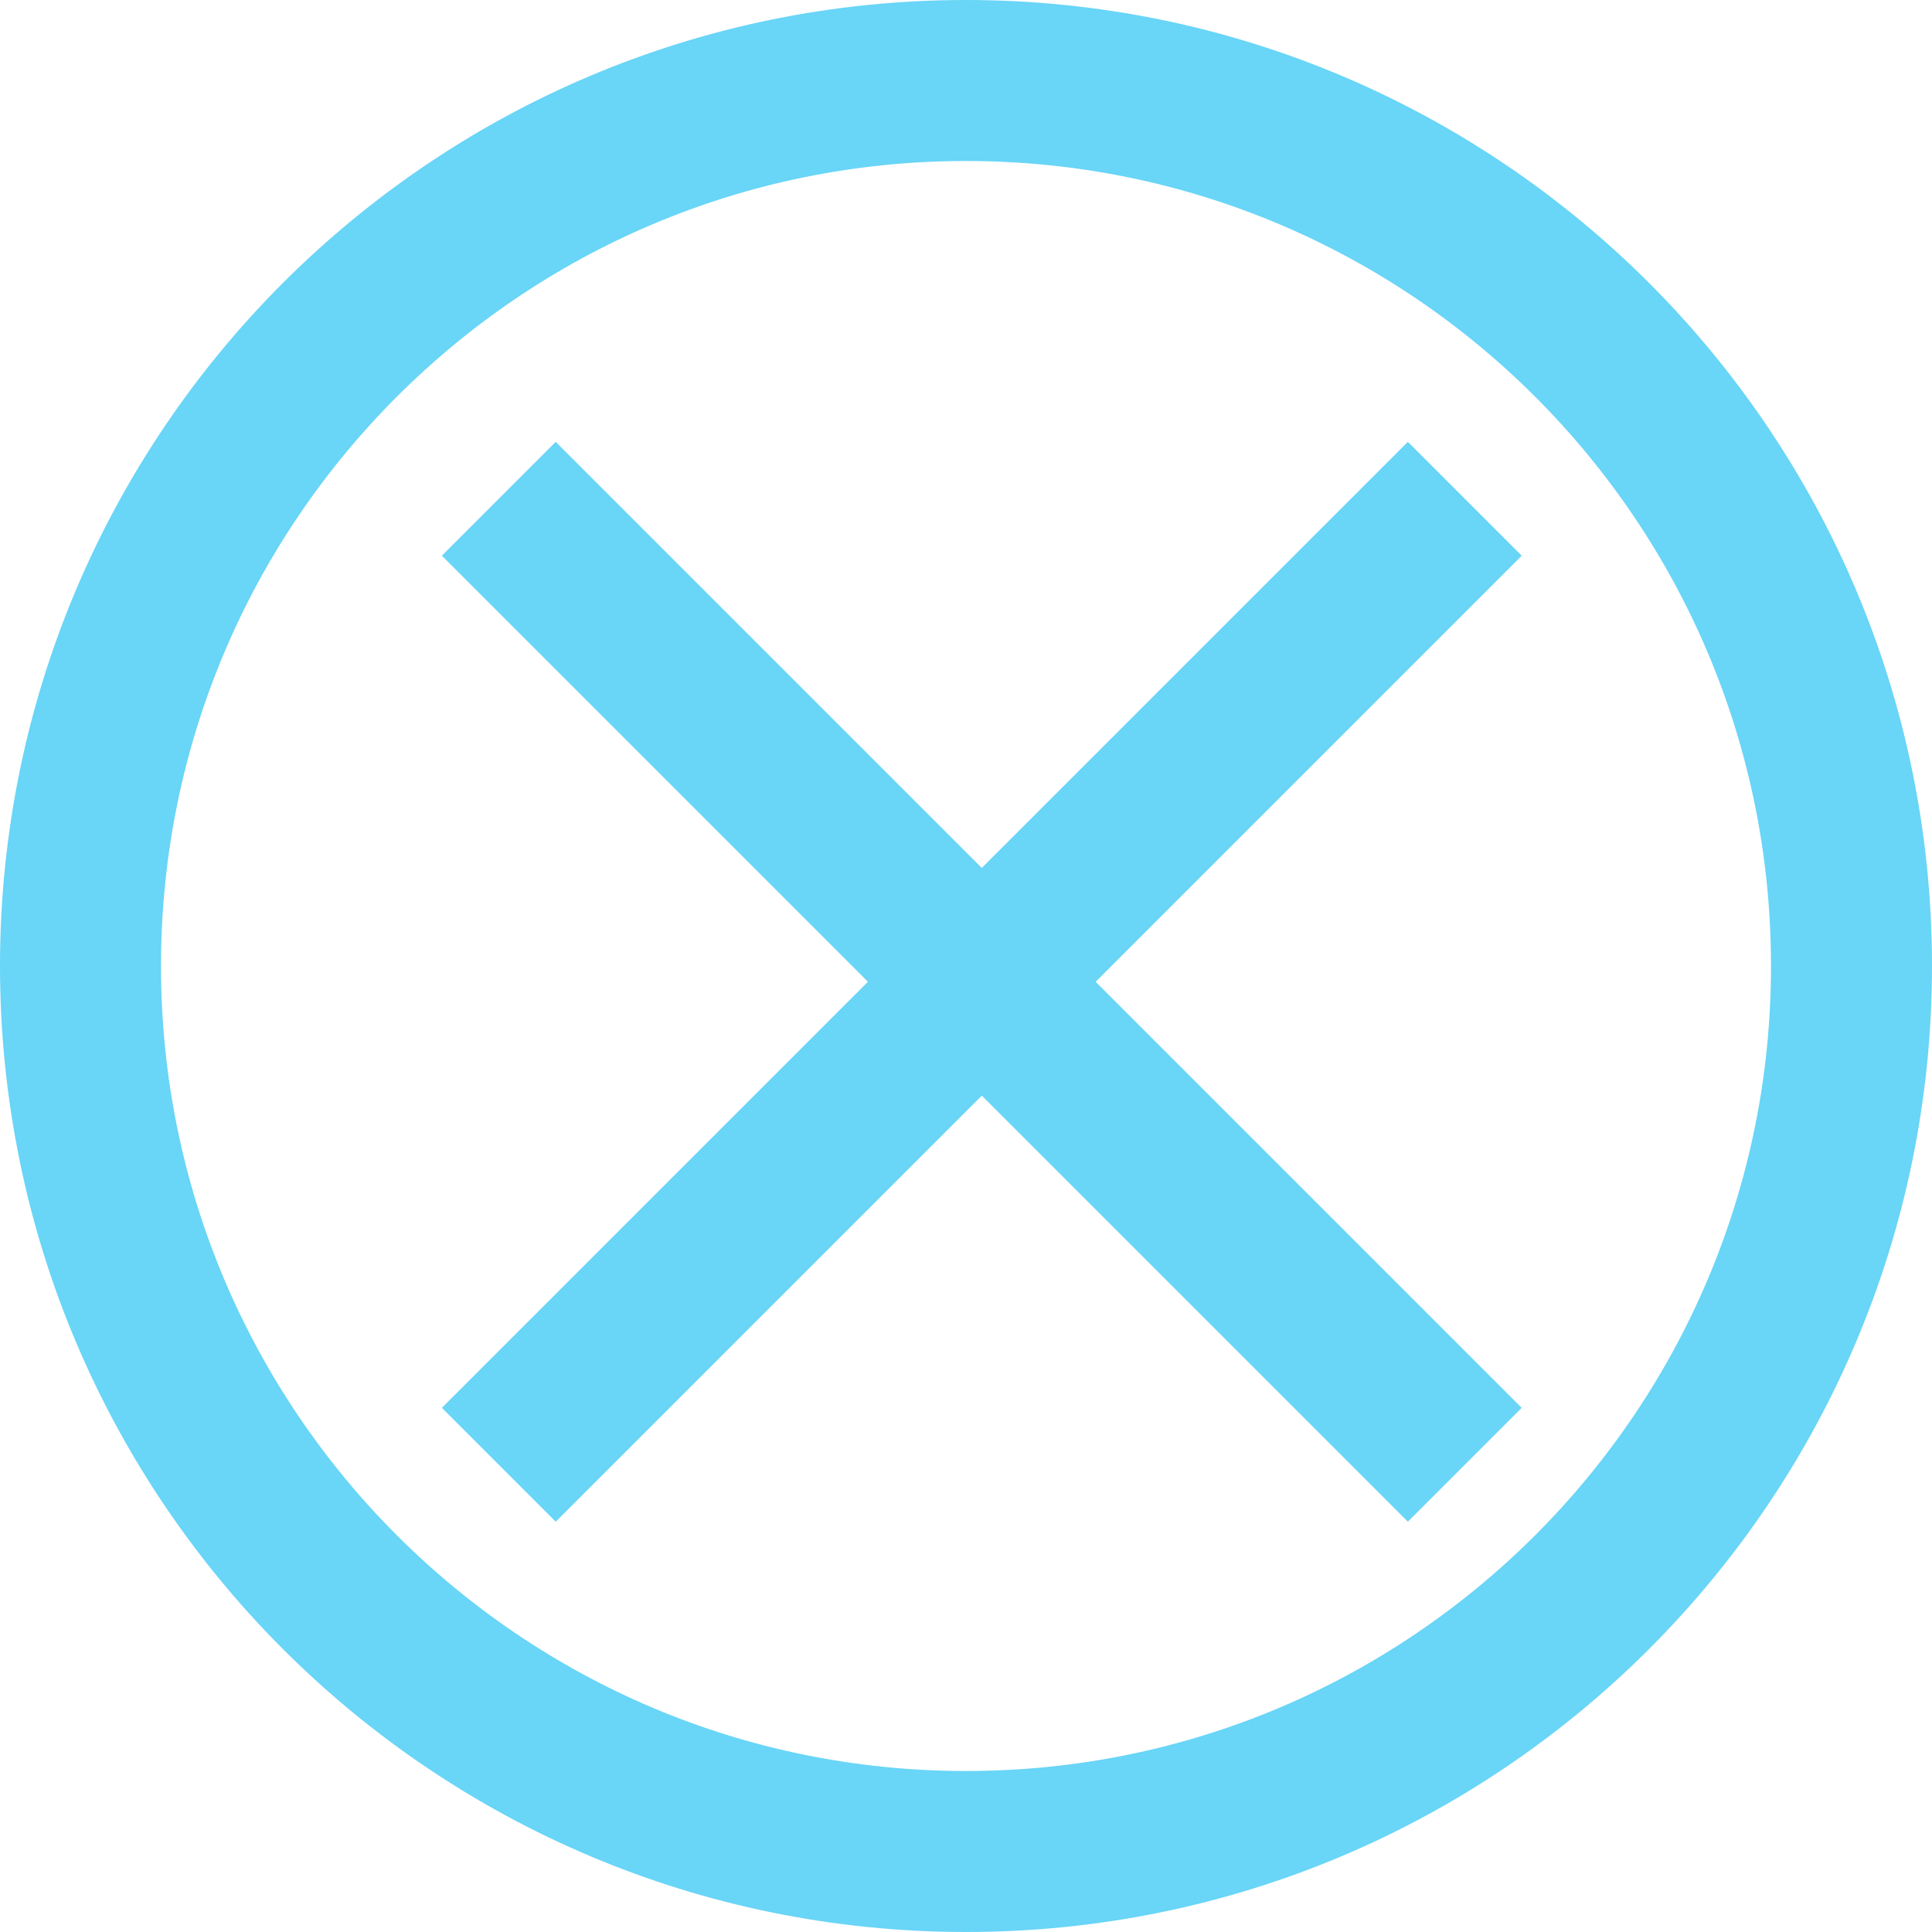
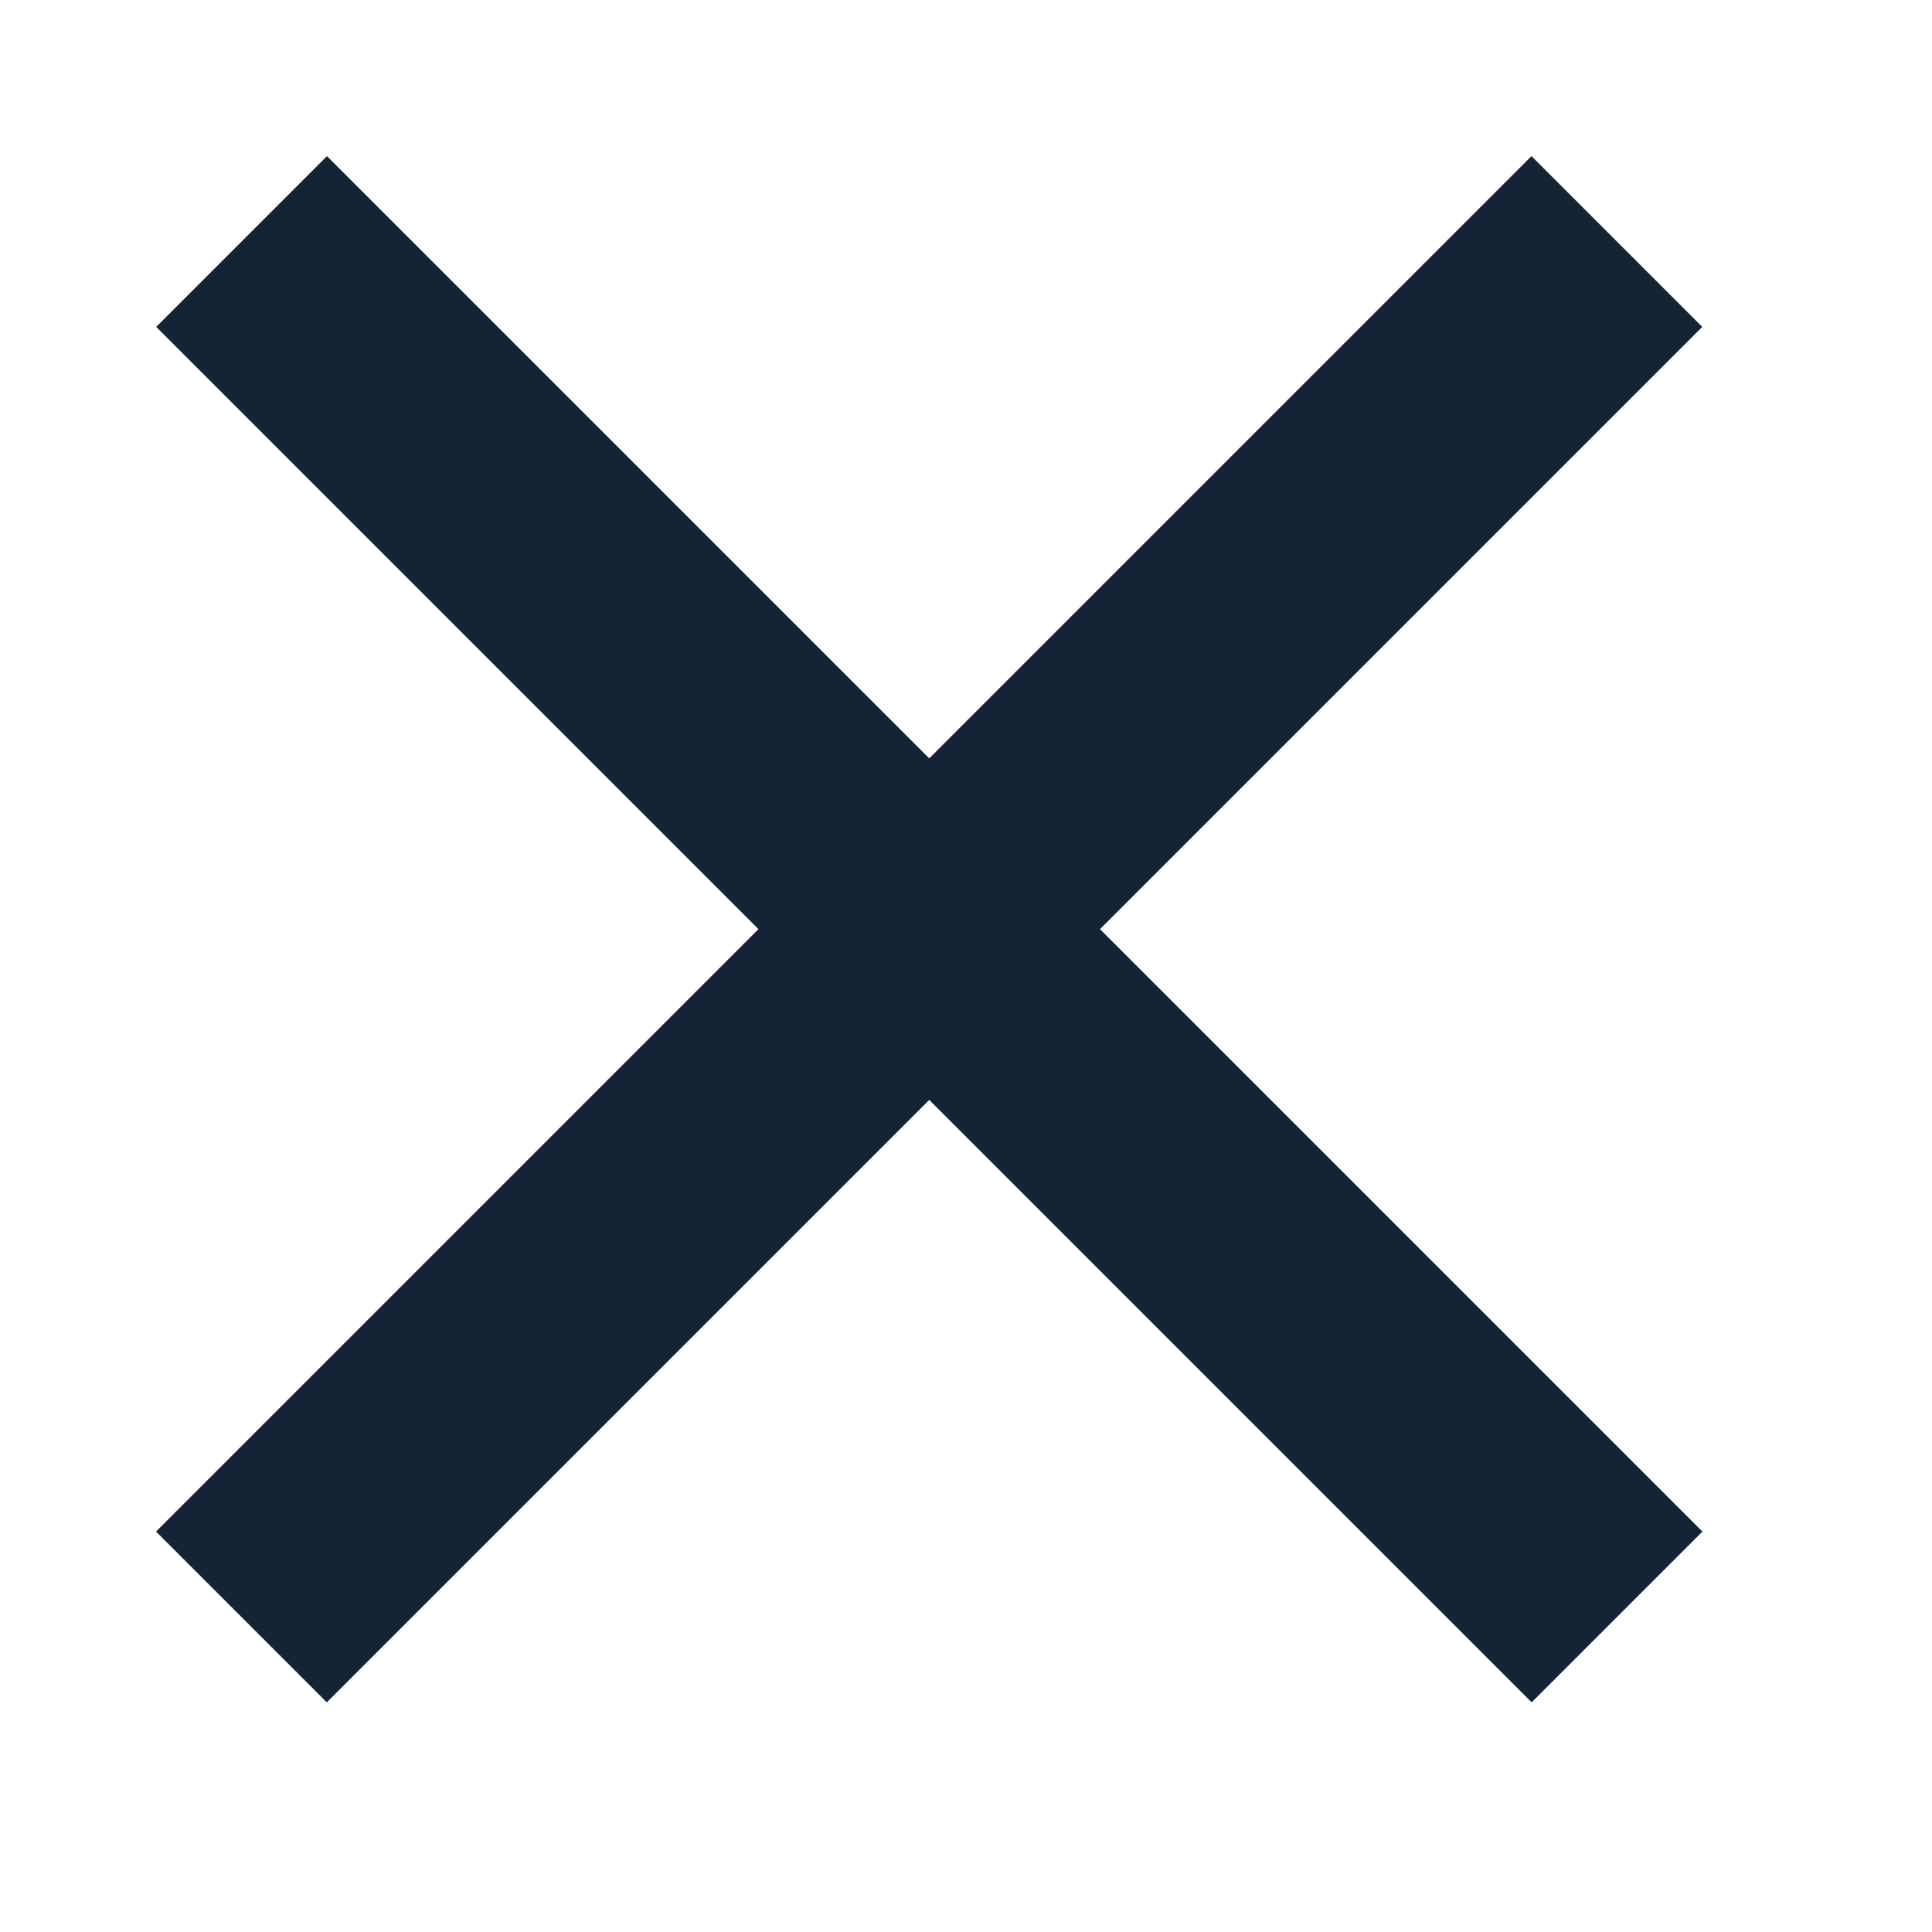
- <svg xmlns="http://www.w3.org/2000/svg" viewBox="1431 1632 12 12">
+ <svg xmlns="http://www.w3.org/2000/svg" viewBox="11753 1654 16 16">
  <defs>
-     <style>.a,.b,.d{fill:none;}.a,.b{stroke:#69d5f7;}.b{stroke-miterlimit:10;}.c{stroke:none;}</style>
+     <style>.a,.b{fill:none;}.a{stroke:#152337;stroke-width:2px;}</style>
  </defs>
-   <g transform="translate(1162 893)">
-     <g class="a" transform="translate(269 739)">
-       <circle class="c" cx="6" cy="6" r="6" />
-       <circle class="d" cx="6" cy="6" r="5.5" />
+   <g transform="translate(-32)">
+     <g transform="translate(1.196 0.196)">
+       <line class="a" x2="11.391" y2="11.391" transform="translate(11785.805 1655.804)" />
+       <line class="a" x2="11.391" y2="11.391" transform="translate(11797.194 1655.804) rotate(90)" />
    </g>
-     <g transform="translate(271.698 741.698)">
-       <line class="b" y1="6" x2="6" transform="translate(0.4 0.4)" />
-       <line class="b" x1="6" y1="6" transform="translate(0.4 0.4)" />
-     </g>
+     <rect class="b" width="16" height="16" transform="translate(11785 1654)" />
  </g>
</svg>
